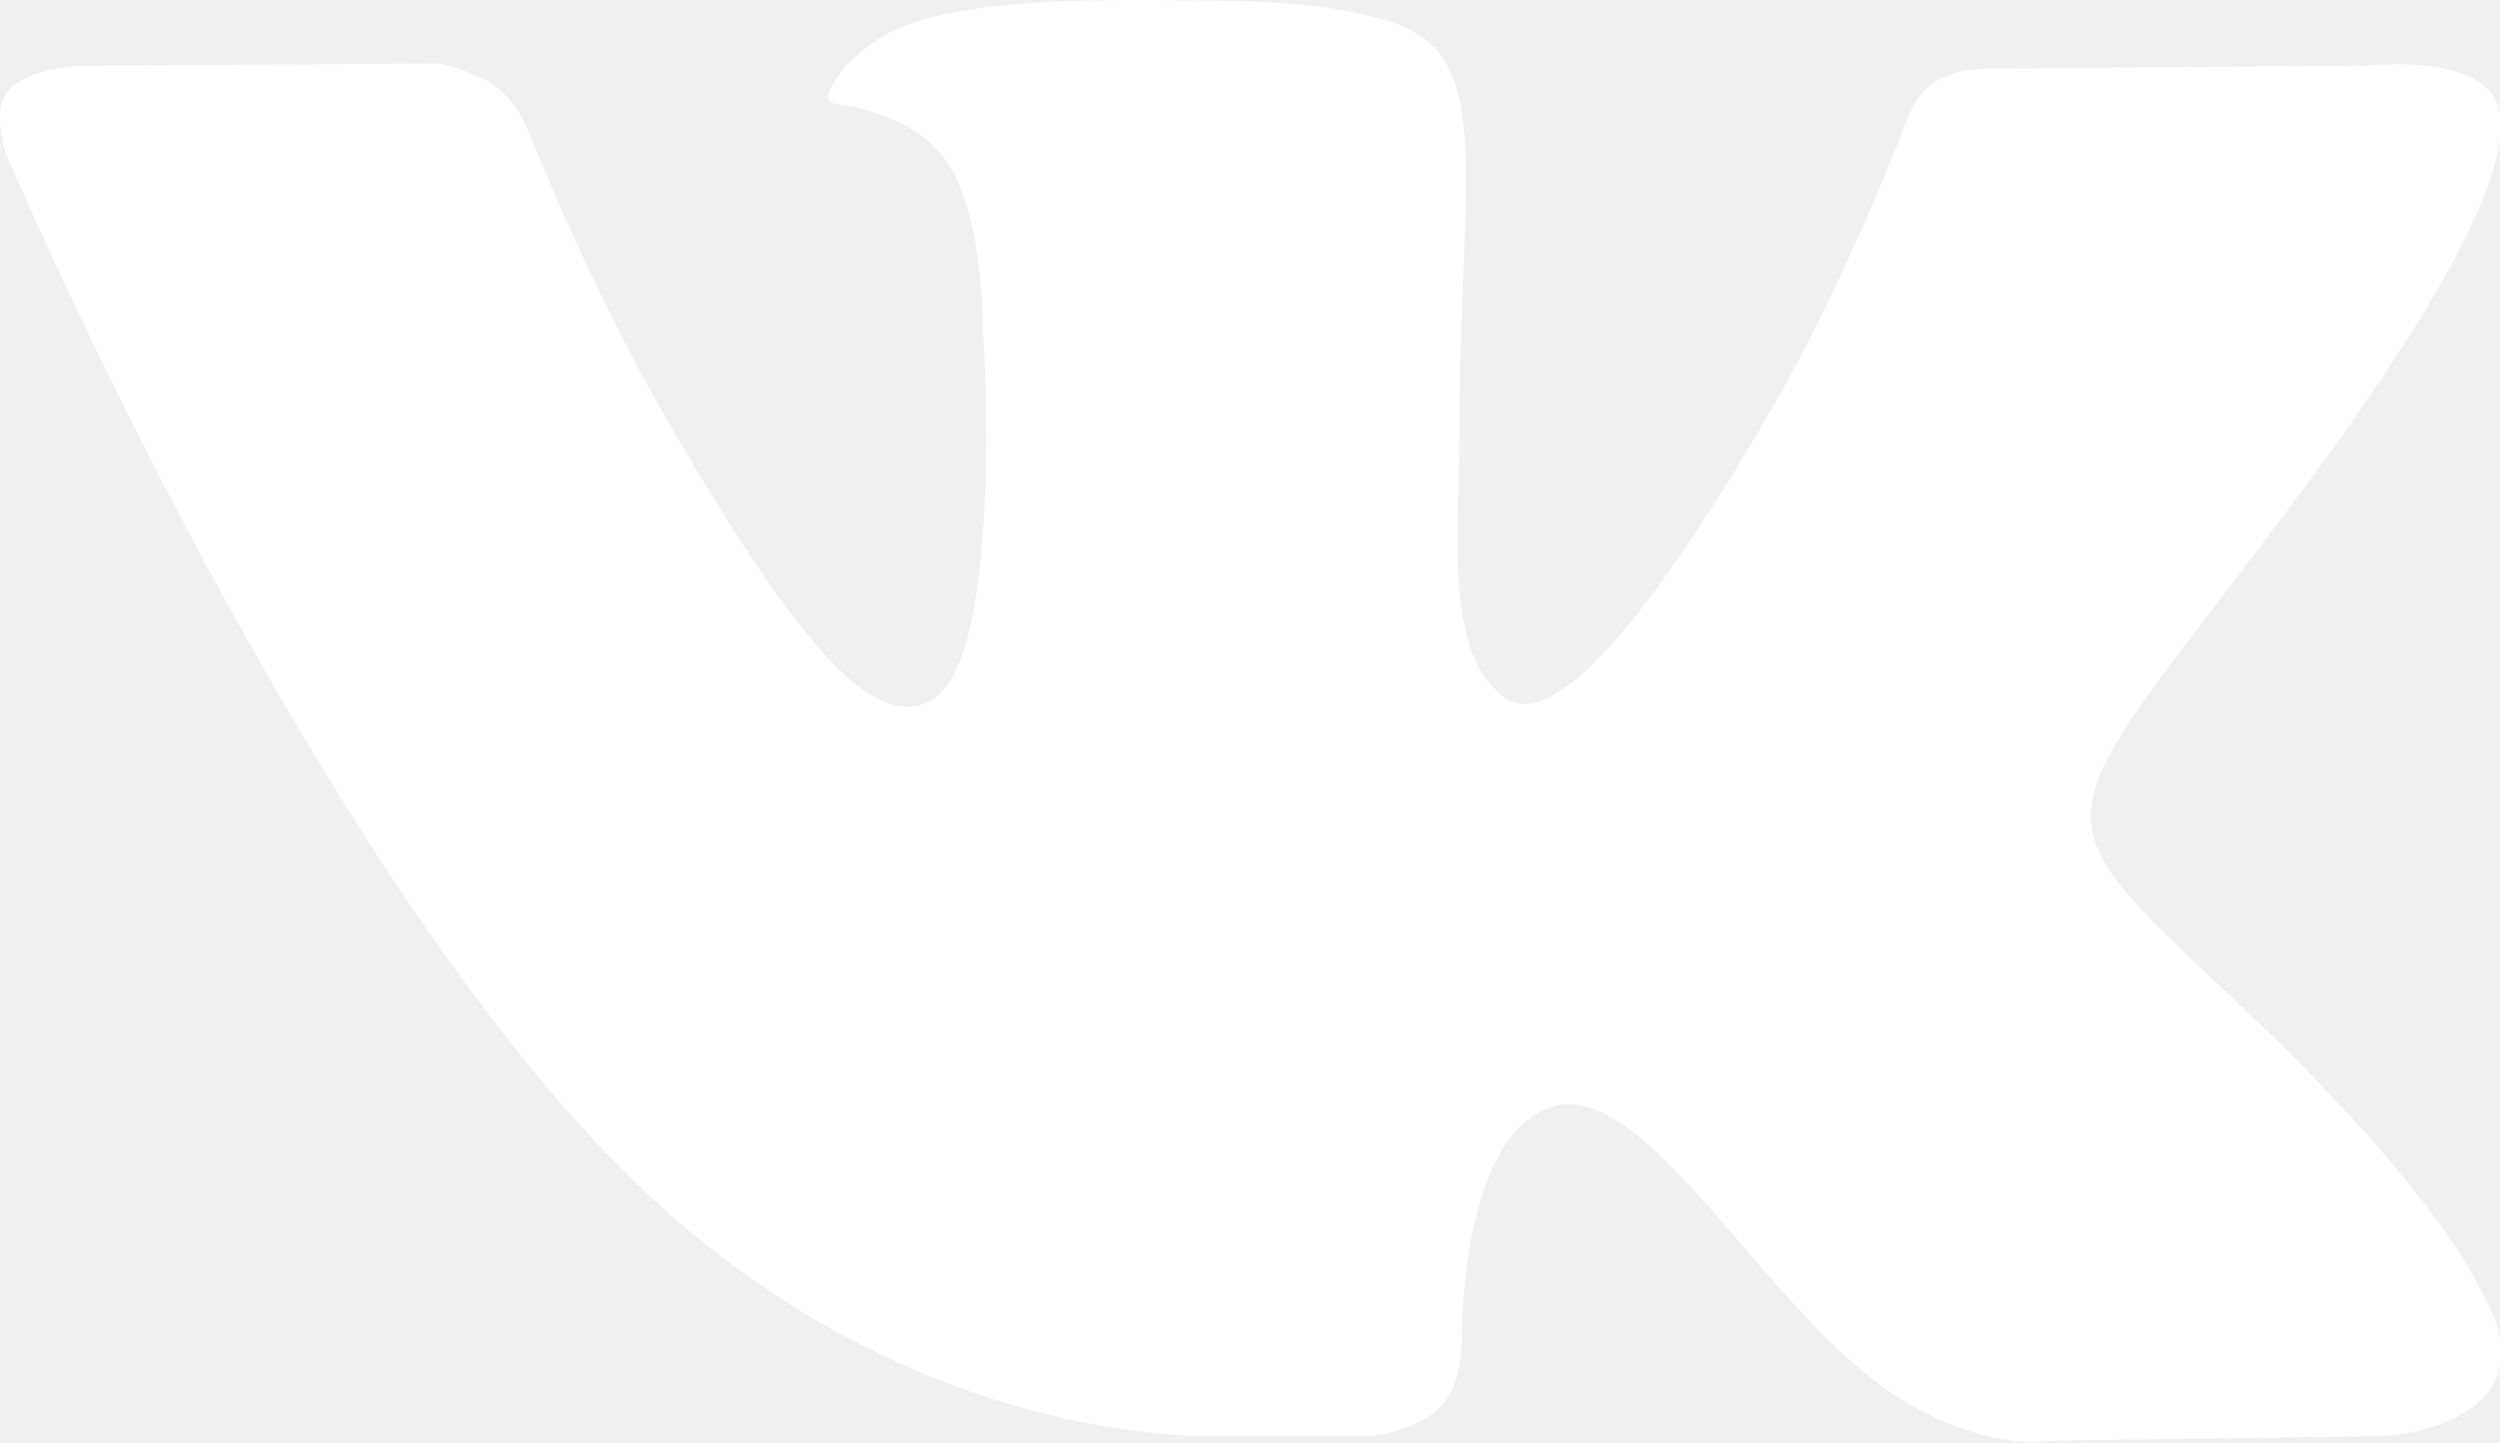
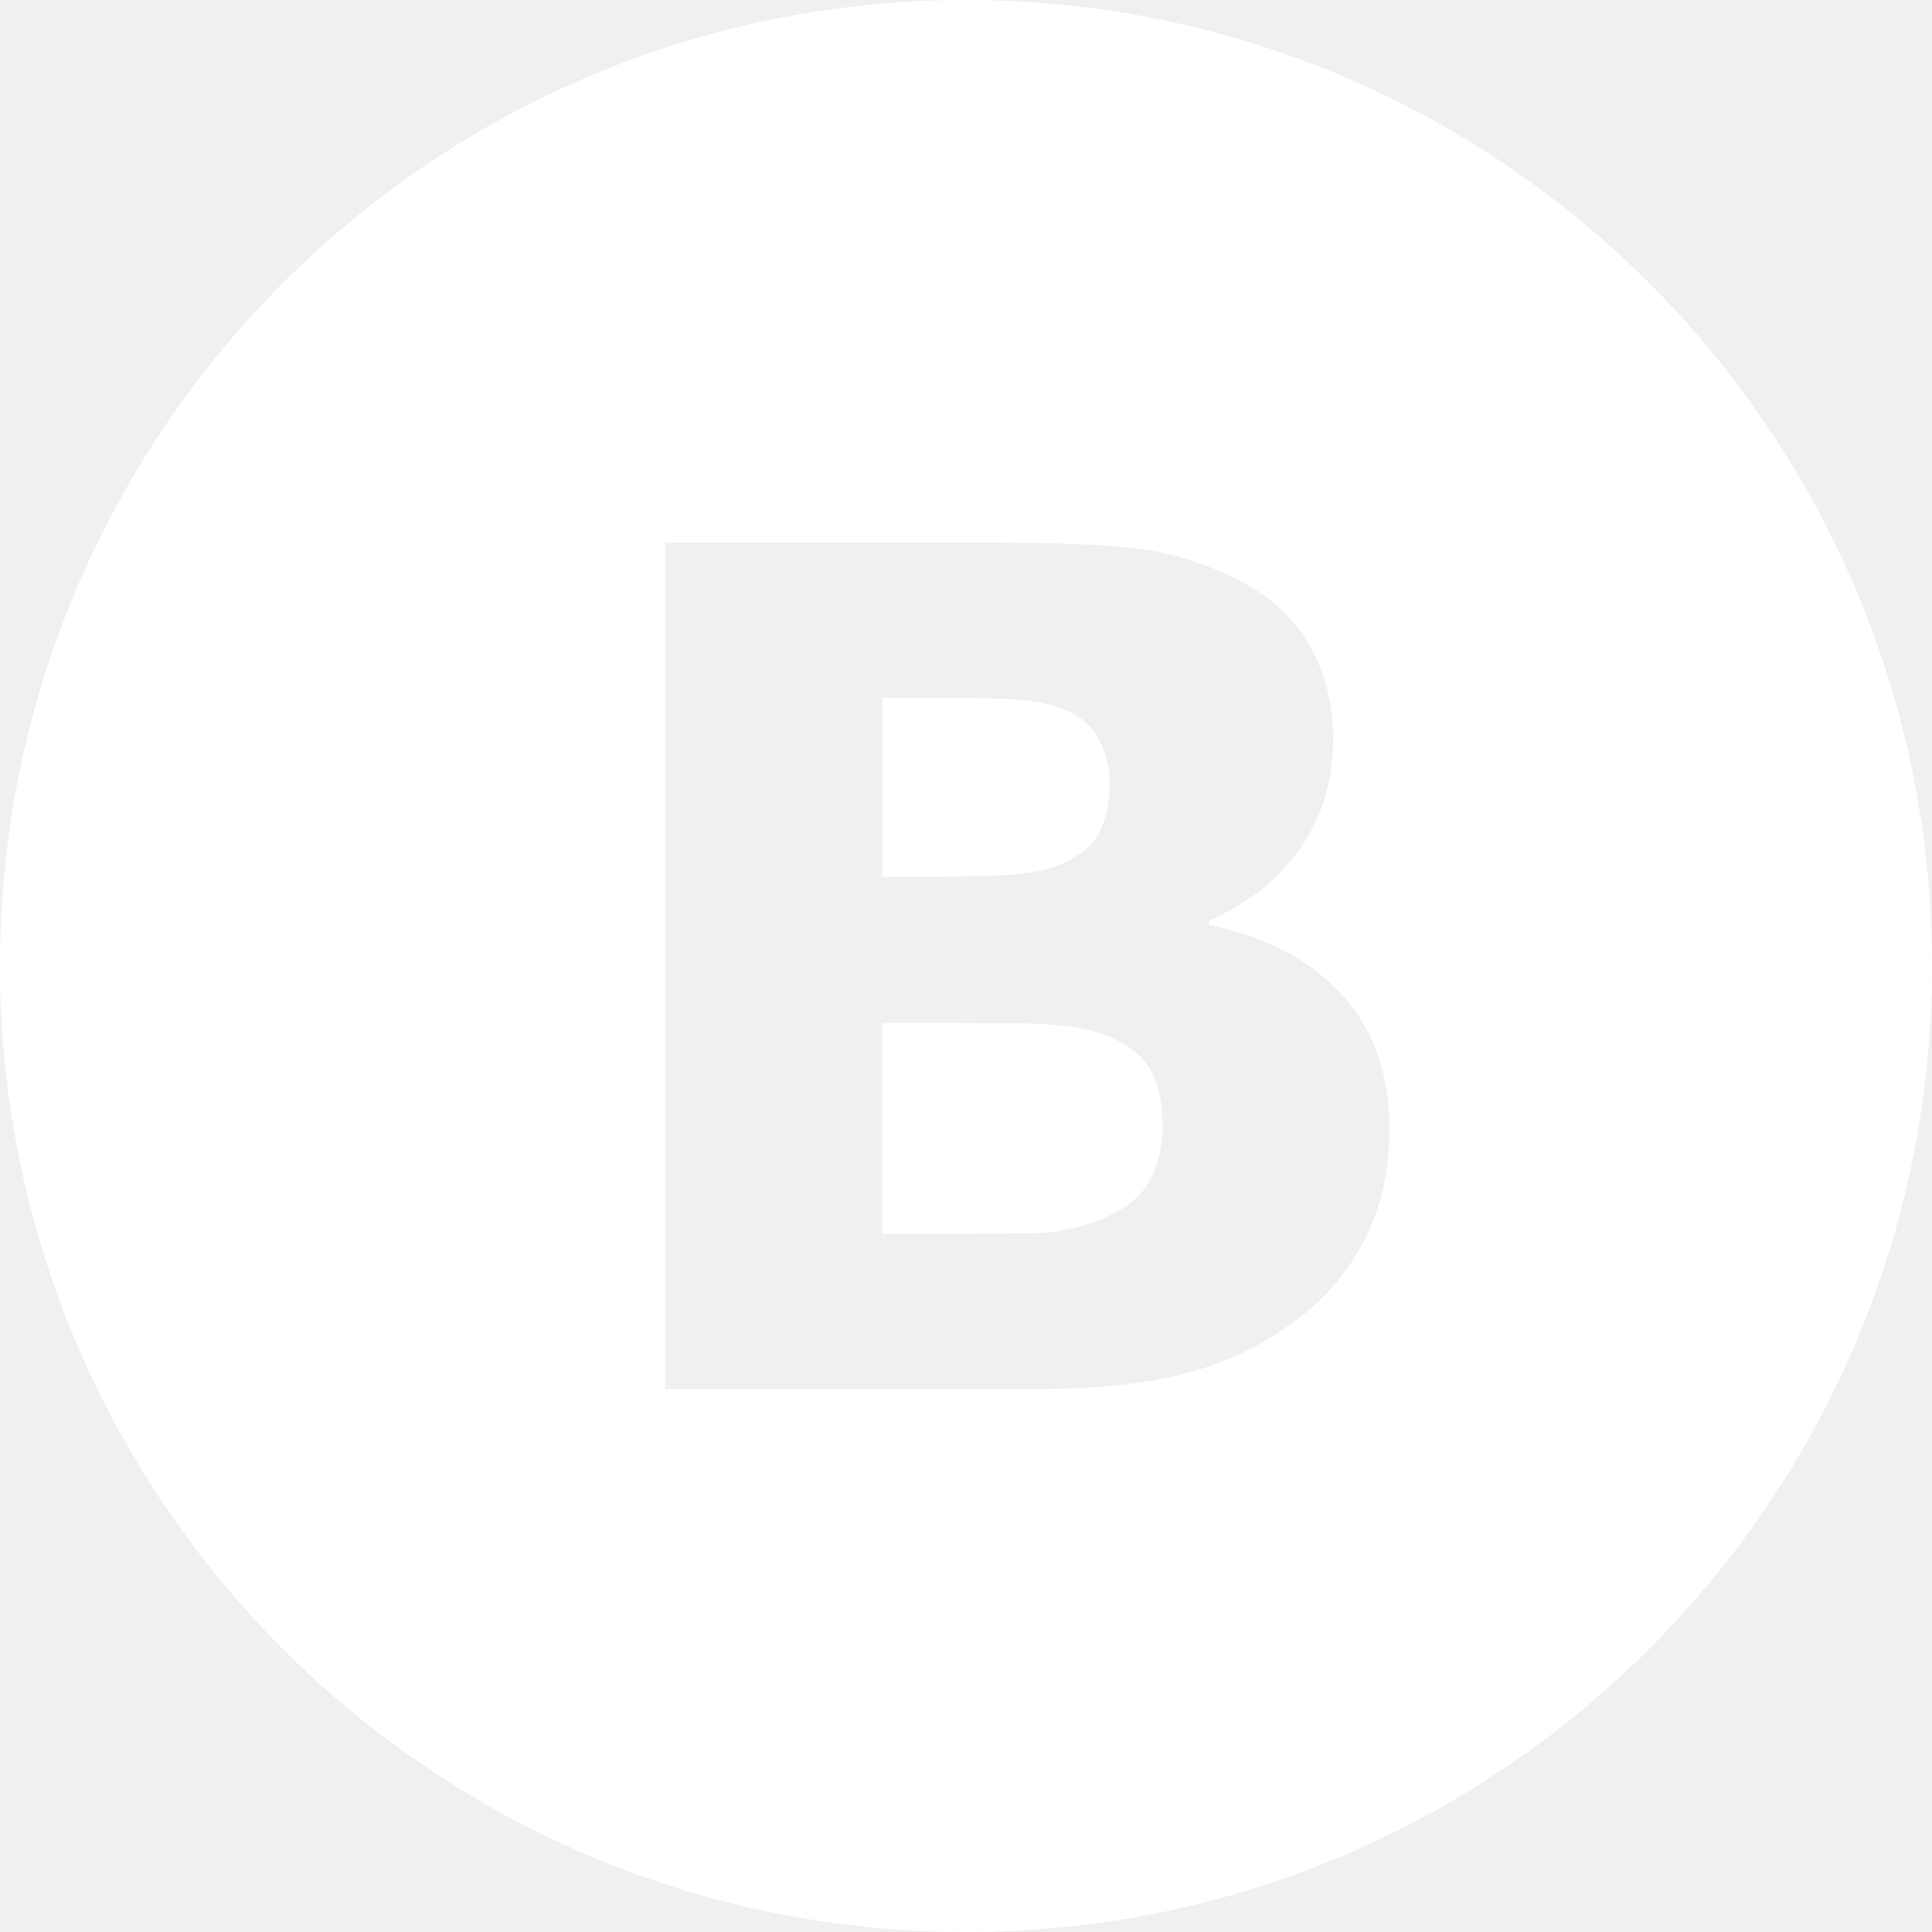
- <svg xmlns="http://www.w3.org/2000/svg" width="26" height="15">
-   <path fill="#FFF" d="M16.138 11.51c.956-.31 2.18 2.04 3.483 2.94.98.68 1.728.533 1.728.533l3.473-.05s1.816-.112.958-1.554c-.07-.12-.503-1.07-2.585-3.023-2.177-2.043-1.882-1.712.74-5.244 1.596-2.153 2.235-3.468 2.035-4.028-.192-.54-1.365-.4-1.365-.4l-3.915.03c-.38 0-.704.12-.85.515-.004.004-.622 1.666-1.446 3.08-1.74 2.988-2.436 3.147-2.724 2.96-.66-.433-.494-1.737-.494-2.664 0-2.897.432-4.105-.846-4.417-.427-.104-.74-.172-1.828-.182-1.392-.02-2.574 0-3.244.33-.445.222-.786.71-.58.74.26.034.844.16 1.156.585.4.552.39 1.79.39 1.79s.228 3.41-.54 3.833c-.53.29-1.25-.302-2.804-3.016-.793-1.388-1.392-2.922-1.392-2.922s-.116-.285-.326-.44c-.25-.186-.6-.245-.6-.245L.848.684S.29.7.085.946c-.182.218-.015.668-.015.668s2.91 6.88 6.203 10.347c3.02 3.183 6.452 2.972 6.452 2.972h1.555s.47-.054.71-.312c.223-.24.213-.69.213-.69s-.03-2.11.935-2.42z" />
+ <svg xmlns="http://www.w3.org/2000/svg" width="32" height="32" viewBox="0 0 32 32">
+   <g fill="#FFF">
+     <path d="M16.637 14.495c.402-.019.719-.082.951-.188.326-.145.54-.33.641-.559.101-.229.15-.496.15-.797 0-.232-.058-.465-.174-.697-.116-.232-.322-.405-.617-.517-.264-.1-.592-.155-.984-.165a76.242 76.242 0 0 0-1.652-.014h-.339v2.965h.565c.571 0 1.057-.009 1.459-.028zM18.118 17.084c-.282-.081-.672-.125-1.166-.132a127.97 127.97 0 0 0-1.55-.009h-.79v3.493h.264c1.014 0 1.74-.003 2.18-.009a3.2 3.2 0 0 0 1.212-.245c.377-.157.633-.364.774-.625s.214-.562.214-.9c0-.446-.088-.788-.261-1.03-.17-.241-.464-.423-.877-.543z" />
+     <path d="M16 0C7.164 0 0 7.164 0 16c0 8.837 7.164 16 16 16 8.837 0 16-7.163 16-16 0-8.836-7.163-16-16-16zm6.602 20.531a3.73 3.73 0 0 1-1.124 1.327c-.552.415-1.161.71-1.823.886s-1.501.264-2.519.264h-6.121V8.987h5.443c1.13 0 1.957.038 2.48.113a5.126 5.126 0 0 1 1.561.5c.533.27.929.632 1.189 1.087.26.455.392.975.392 1.558 0 .678-.179 1.278-.536 1.795-.358.518-.863.92-1.517 1.208v.075c.917.182 1.642.559 2.179 1.13.537.571.807 1.325.807 2.261 0 .678-.138 1.283-.411 1.817z" />
+   </g>
</svg>
